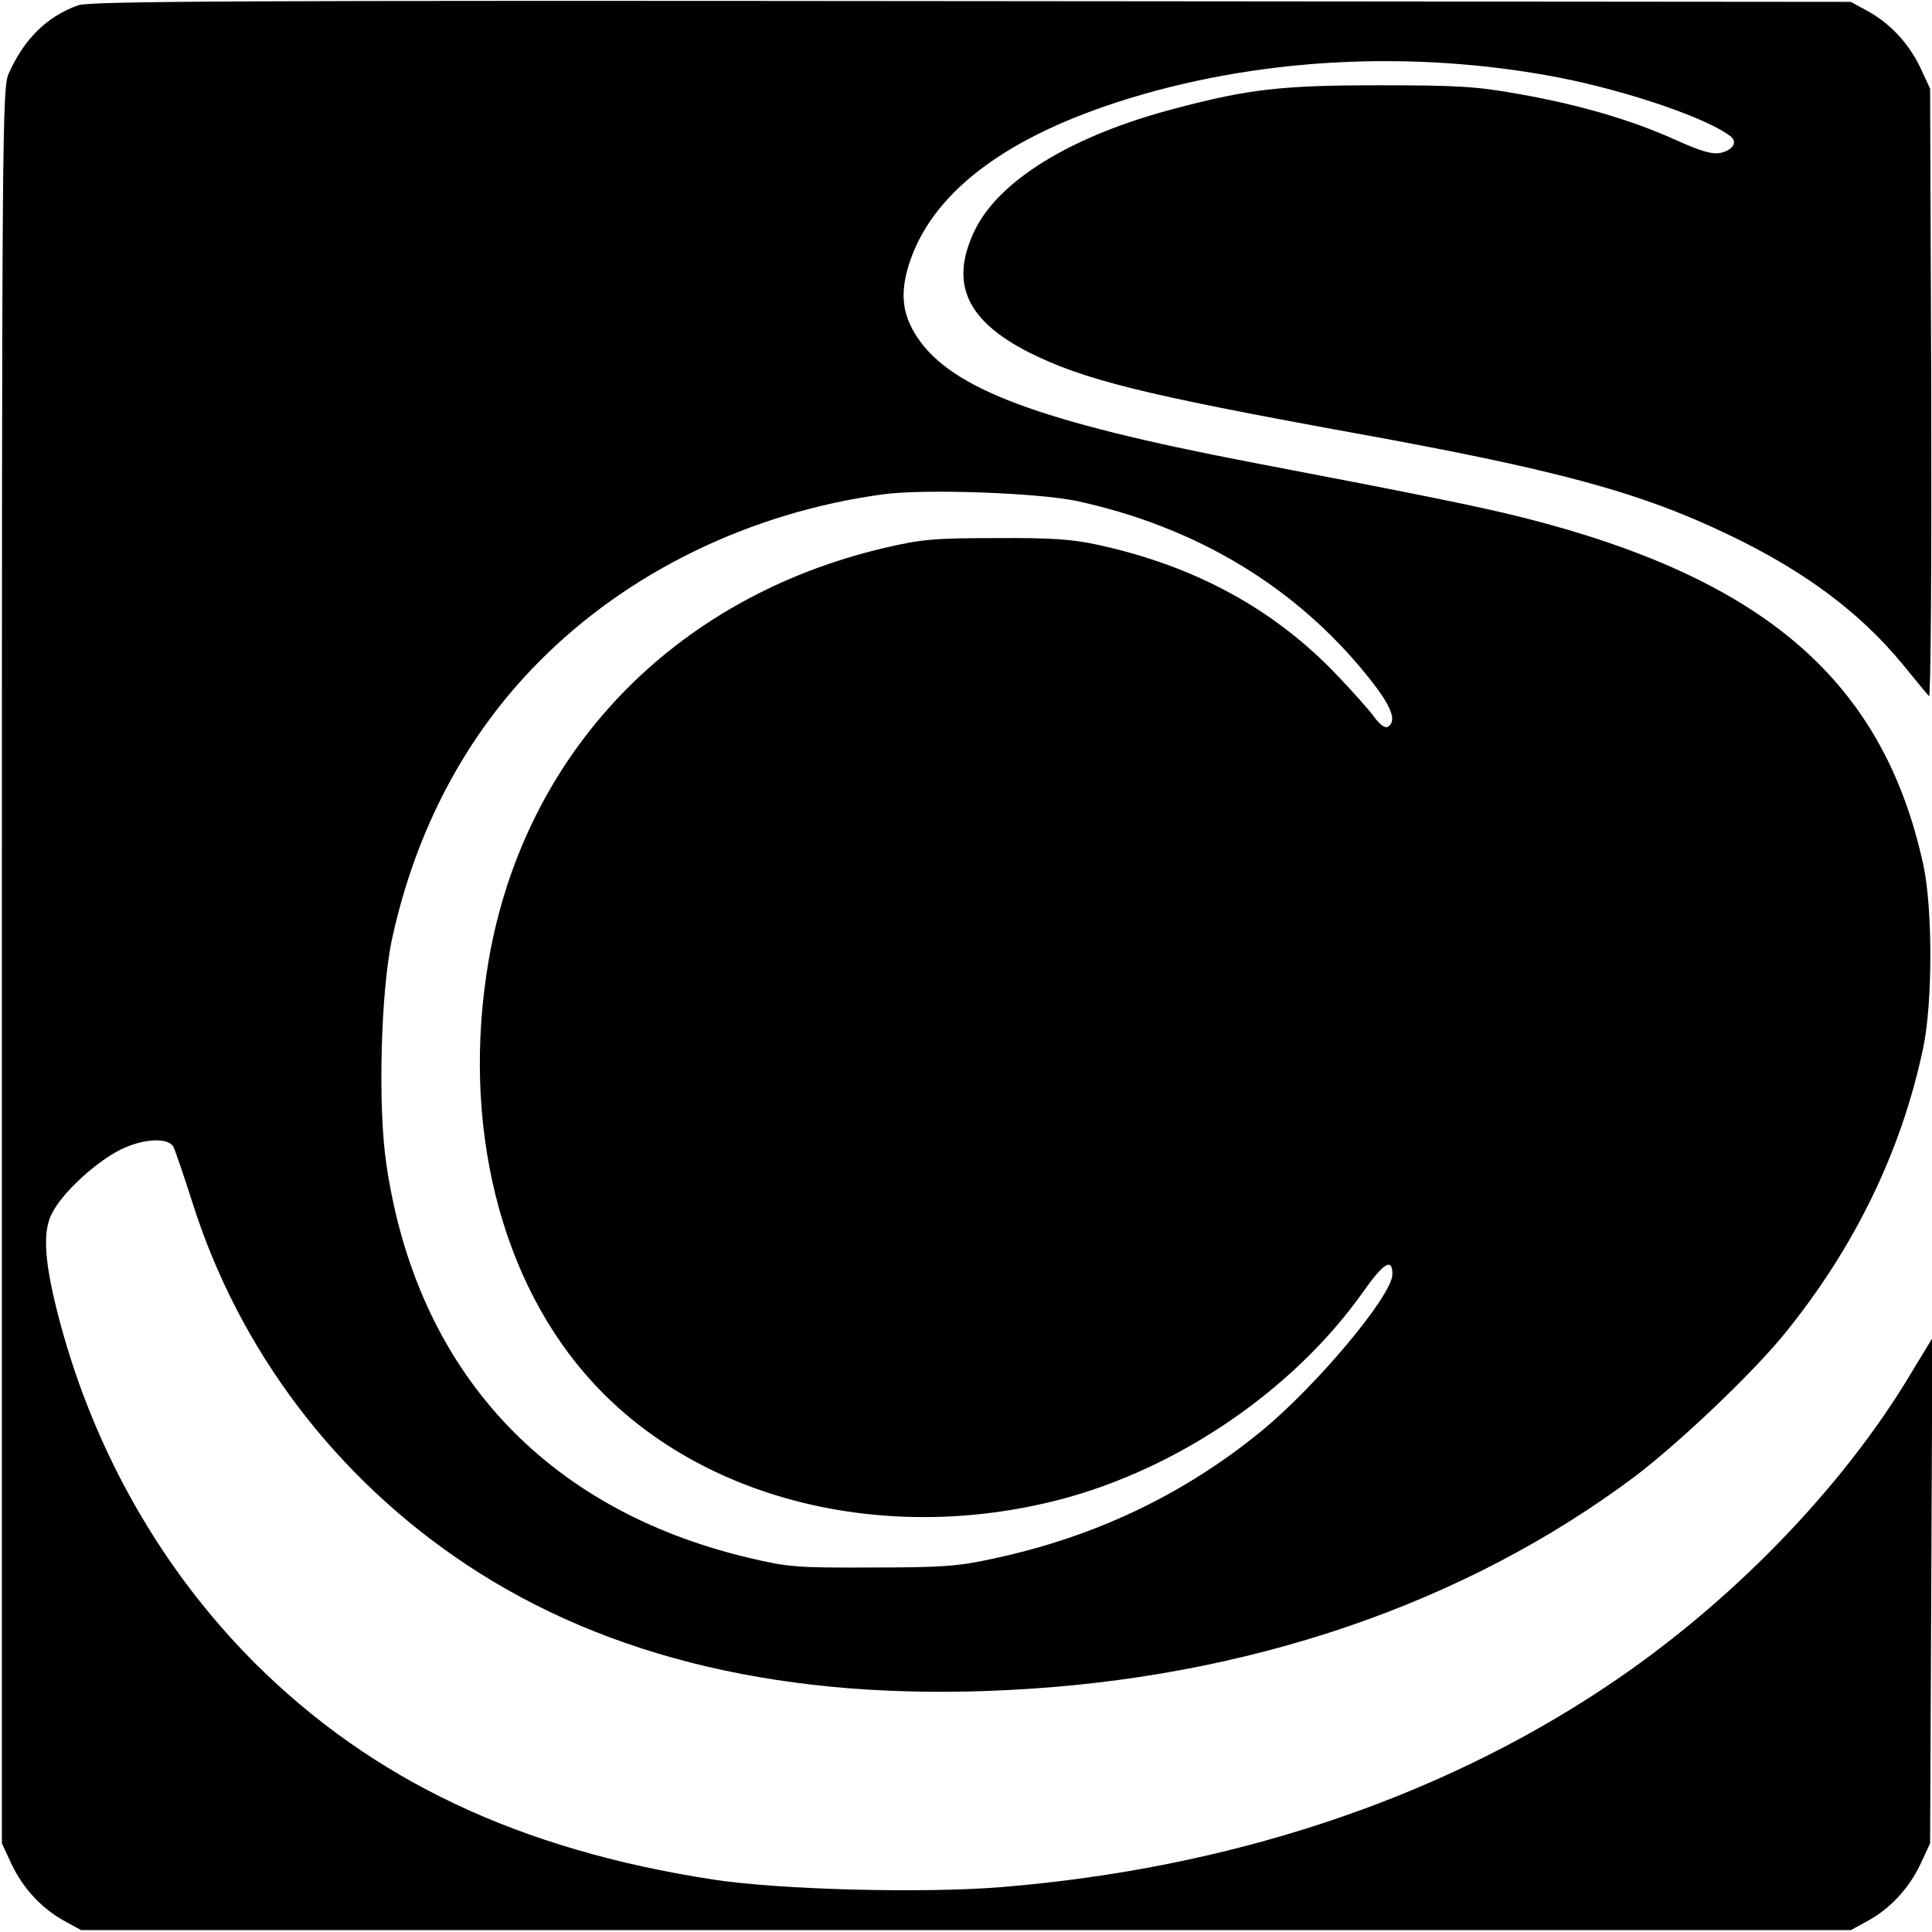
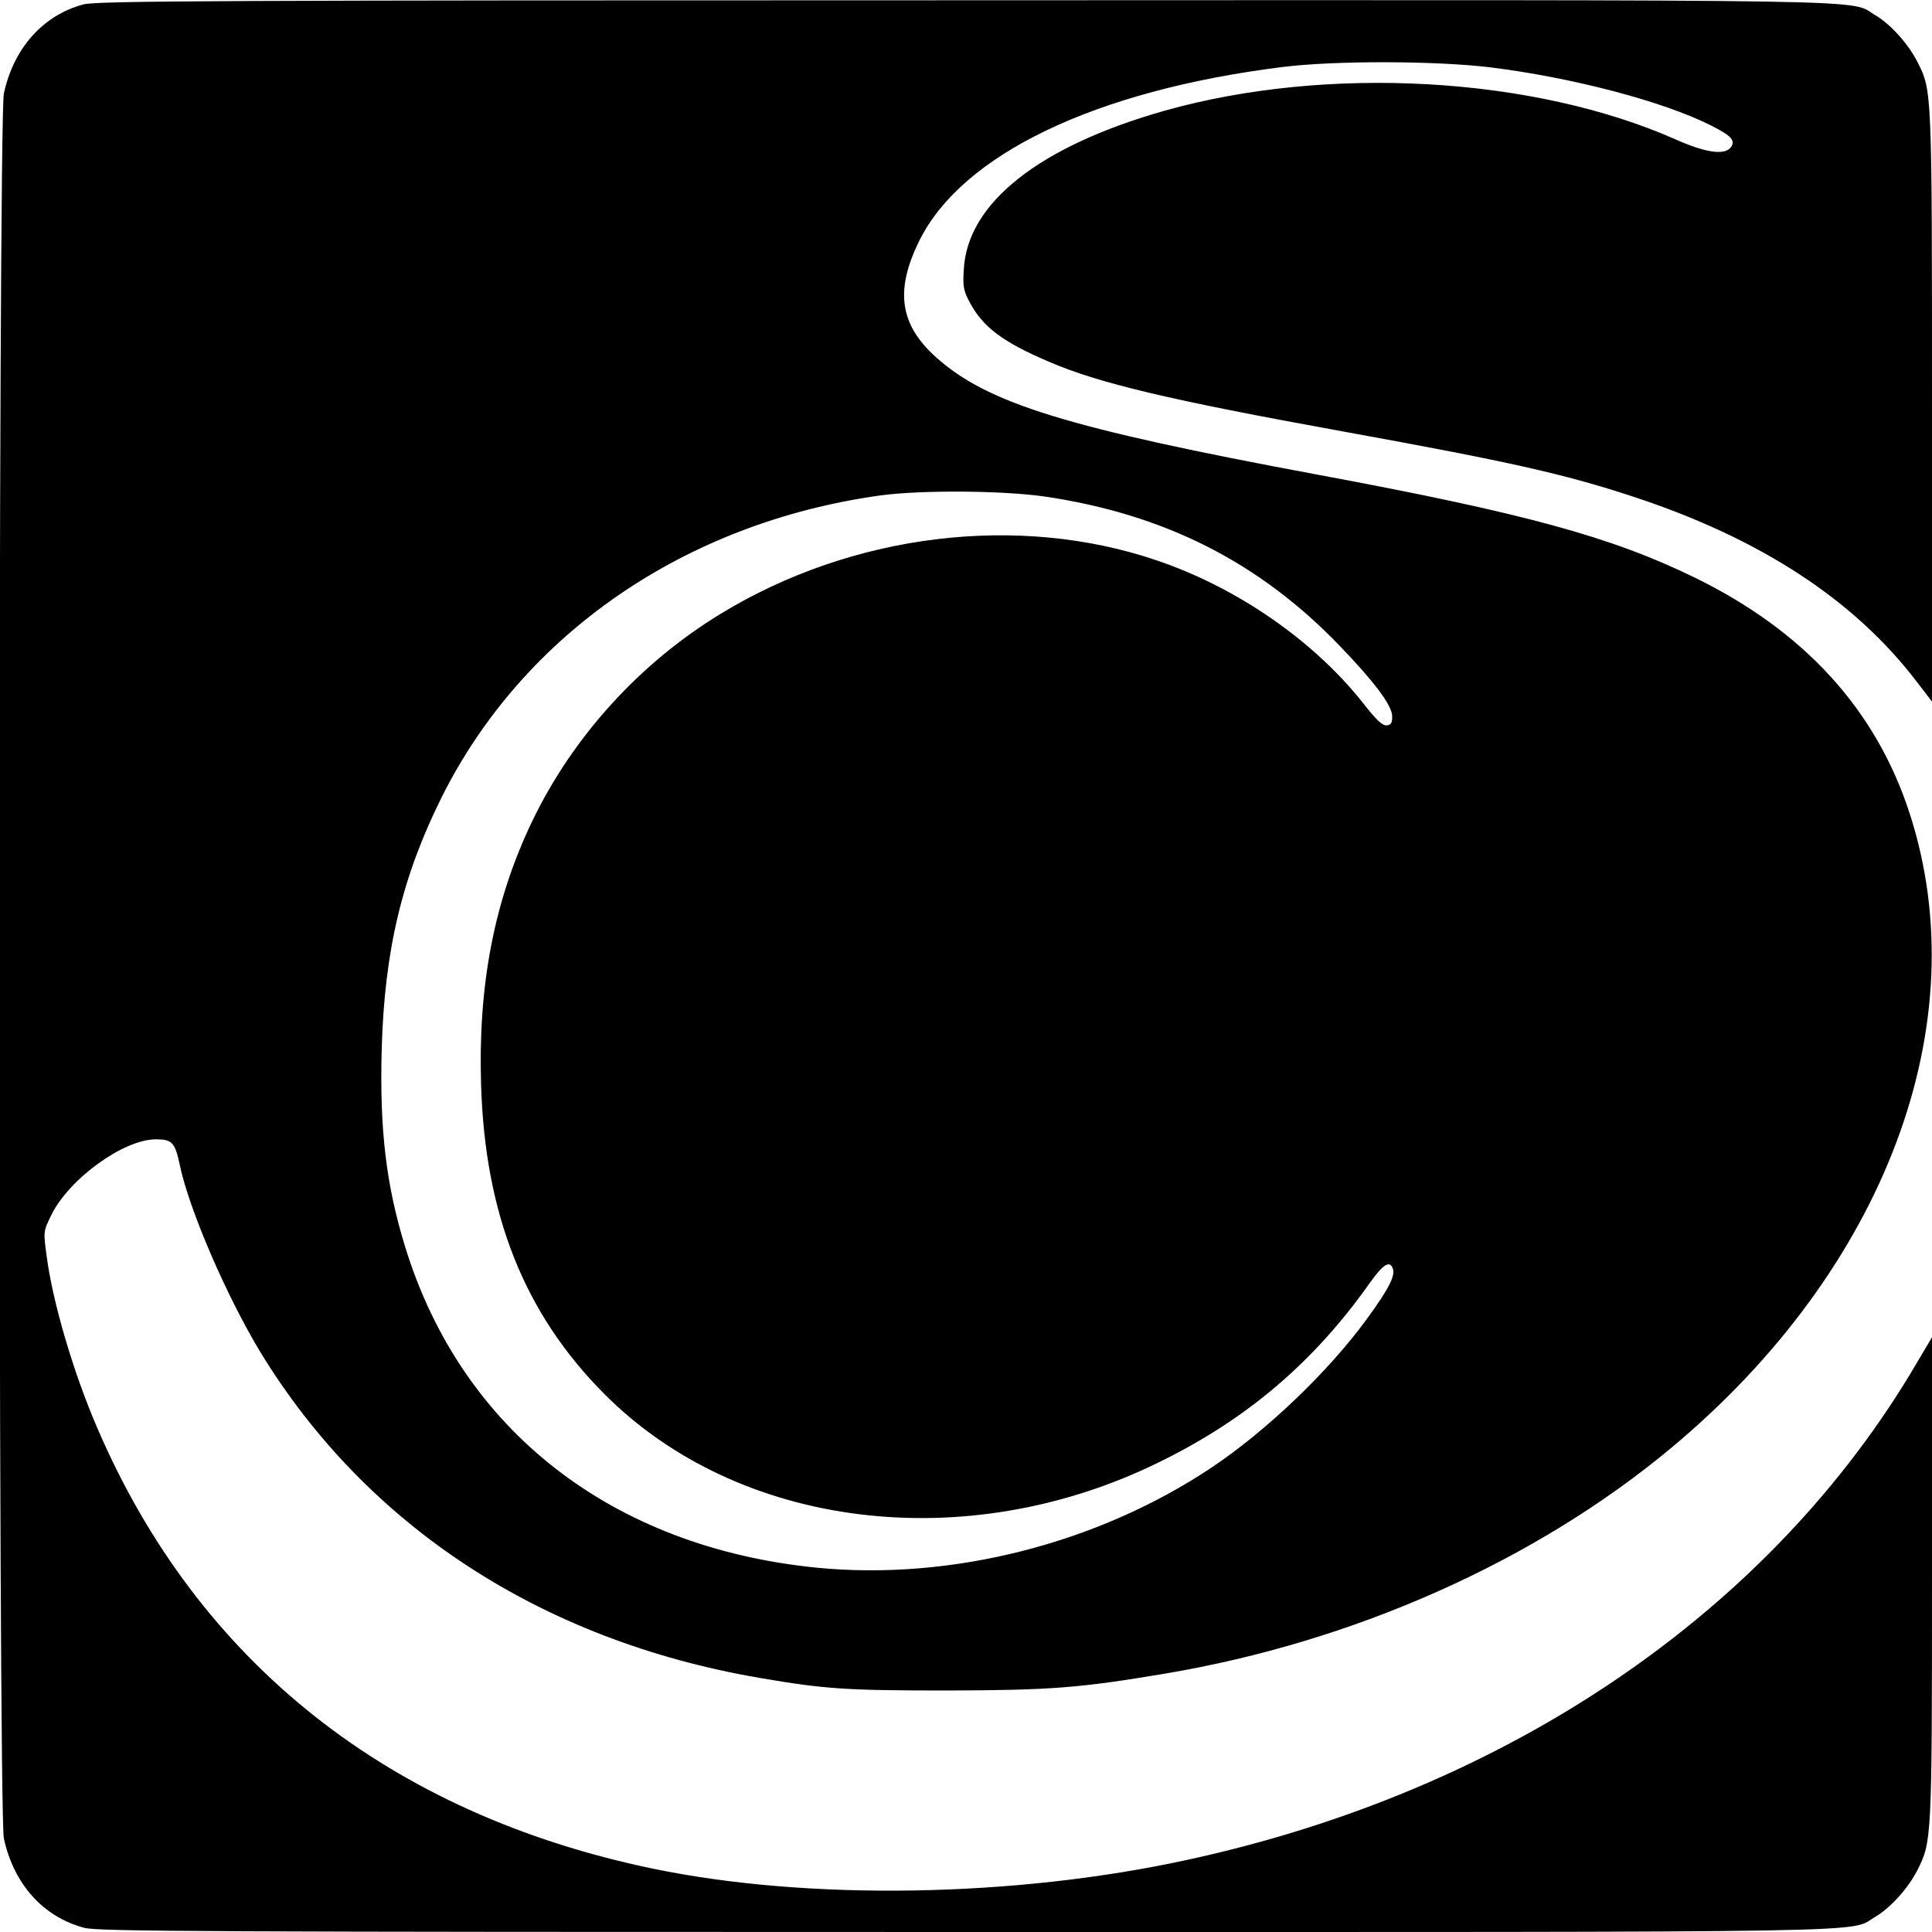
- <svg xmlns="http://www.w3.org/2000/svg" version="1.0" width="512pt" height="512pt" viewBox="0 0 512 512" preserveAspectRatio="xMidYMid meet">
-   <g transform="translate(0,512) scale(0.1,-0.1)" fill="#000000" stroke="none">
-     <path d="M207 5106 c-83 -30 -143 -89 -184 -181 -17 -38 -18 -149 -18 -2365 l0 -2325 26 -56 c31 -65 82 -119 142 -151 l42 -23 2345 0 2345 0 42 23 c60 32 111 86 142 151 l26 56 3 670 3 669 -57 -94 c-184 -308 -485 -616 -811 -832 -449 -299 -999 -480 -1599 -529 -208 -17 -589 -7 -764 20 -514 79 -903 263 -1216 575 -244 245 -421 554 -514 898 -42 157 -49 242 -22 293 28 56 122 141 187 171 60 28 123 29 135 4 4 -8 27 -75 50 -147 124 -392 379 -728 724 -958 377 -251 855 -363 1434 -334 637 31 1214 228 1667 568 118 90 313 275 398 381 184 228 306 481 363 750 26 119 26 373 1 488 -106 487 -421 759 -1063 921 -117 29 -248 56 -719 146 -562 108 -793 194 -884 331 -40 60 -46 115 -23 191 58 186 245 332 552 432 364 118 780 141 1174 65 182 -36 393 -108 453 -156 18 -15 5 -36 -27 -43 -22 -5 -52 4 -119 34 -117 53 -257 94 -417 122 -111 20 -162 23 -369 23 -258 0 -345 -10 -539 -61 -276 -72 -472 -192 -535 -328 -64 -137 -19 -235 146 -319 146 -73 305 -112 848 -211 553 -100 772 -159 1012 -275 195 -94 341 -202 454 -339 34 -42 66 -80 71 -86 5 -5 7 355 6 800 l-3 810 -26 56 c-31 65 -82 119 -142 151 l-42 23 -2330 2 c-1944 2 -2336 0 -2368 -11z m2648 -1314 c317 -69 580 -228 770 -465 63 -78 78 -118 53 -133 -7 -5 -22 6 -37 27 -14 19 -57 67 -96 108 -167 176 -377 291 -635 347 -67 15 -125 19 -270 18 -163 0 -198 -3 -296 -26 -559 -131 -954 -543 -1049 -1093 -74 -433 30 -854 279 -1122 285 -308 769 -428 1235 -307 313 82 617 289 801 547 57 81 80 95 80 50 0 -56 -203 -298 -349 -417 -206 -168 -442 -280 -711 -337 -90 -20 -135 -23 -320 -23 -199 -1 -223 1 -327 26 -539 128 -879 497 -959 1042 -23 153 -15 459 15 598 63 289 195 538 388 733 236 239 561 397 913 445 110 15 412 4 515 -18z" />
+ <svg xmlns="http://www.w3.org/2000/svg" version="1.0" width="700pt" height="700pt" viewBox="0 0 700 700" preserveAspectRatio="xMidYMid meet">
+   <g transform="translate(0,700) scale(0.1,-0.1)" fill="#000000" stroke="none">
+     <path d="M302 6984 c-146 -39 -253 -159 -288 -323 -21 -99 -21 -6223 0 -6322 36 -166 143 -285 292 -324 51 -13 429 -15 3194 -15 3426 0 3193 -4 3296 56 54 32 118 103 151 168 52 103 53 112 53 1056 l0 875 -55 -93 c-527 -899 -1481 -1549 -2645 -1801 -625 -136 -1369 -148 -1932 -32 -956 198 -1649 746 -2015 1596 -87 201 -162 456 -184 624 -12 89 -12 89 16 147 64 132 262 276 380 276 59 0 69 -12 86 -91 33 -161 170 -478 293 -681 385 -630 1017 -1043 1806 -1179 239 -41 316 -46 680 -46 377 1 481 9 790 61 686 115 1343 408 1834 817 777 647 1112 1539 865 2300 -122 376 -382 661 -780 855 -302 147 -612 232 -1364 372 -908 169 -1197 258 -1384 426 -131 118 -149 241 -61 420 154 314 637 546 1315 631 191 24 555 23 755 -1 297 -37 625 -123 798 -210 76 -38 92 -56 72 -81 -23 -28 -91 -18 -197 29 -516 229 -1263 271 -1853 105 -455 -129 -716 -335 -728 -576 -4 -63 -1 -77 24 -123 47 -86 119 -140 283 -210 180 -78 436 -139 1071 -254 605 -110 796 -153 1046 -235 460 -151 801 -373 1028 -670 l56 -73 0 1068 c0 1154 0 1146 -53 1250 -33 65 -97 136 -151 168 -103 60 131 56 -3301 55 -2690 0 -3148 -2 -3193 -15z m3483 -1783 c434 -64 778 -238 1070 -542 125 -130 187 -213 189 -252 1 -25 -3 -33 -19 -35 -16 -2 -37 18 -85 79 -179 227 -456 419 -747 518 -504 172 -1105 98 -1582 -193 -294 -179 -536 -446 -683 -752 -137 -286 -196 -591 -185 -953 14 -472 157 -831 447 -1122 486 -488 1308 -590 2005 -249 321 156 565 364 769 653 47 66 71 81 82 52 11 -26 -14 -75 -93 -183 -139 -191 -364 -406 -563 -539 -413 -276 -944 -411 -1431 -363 -741 74 -1285 497 -1490 1159 -70 226 -94 428 -86 720 10 358 74 625 218 914 296 591 882 994 1589 1092 149 20 441 18 595 -4z" />
  </g>
</svg>
